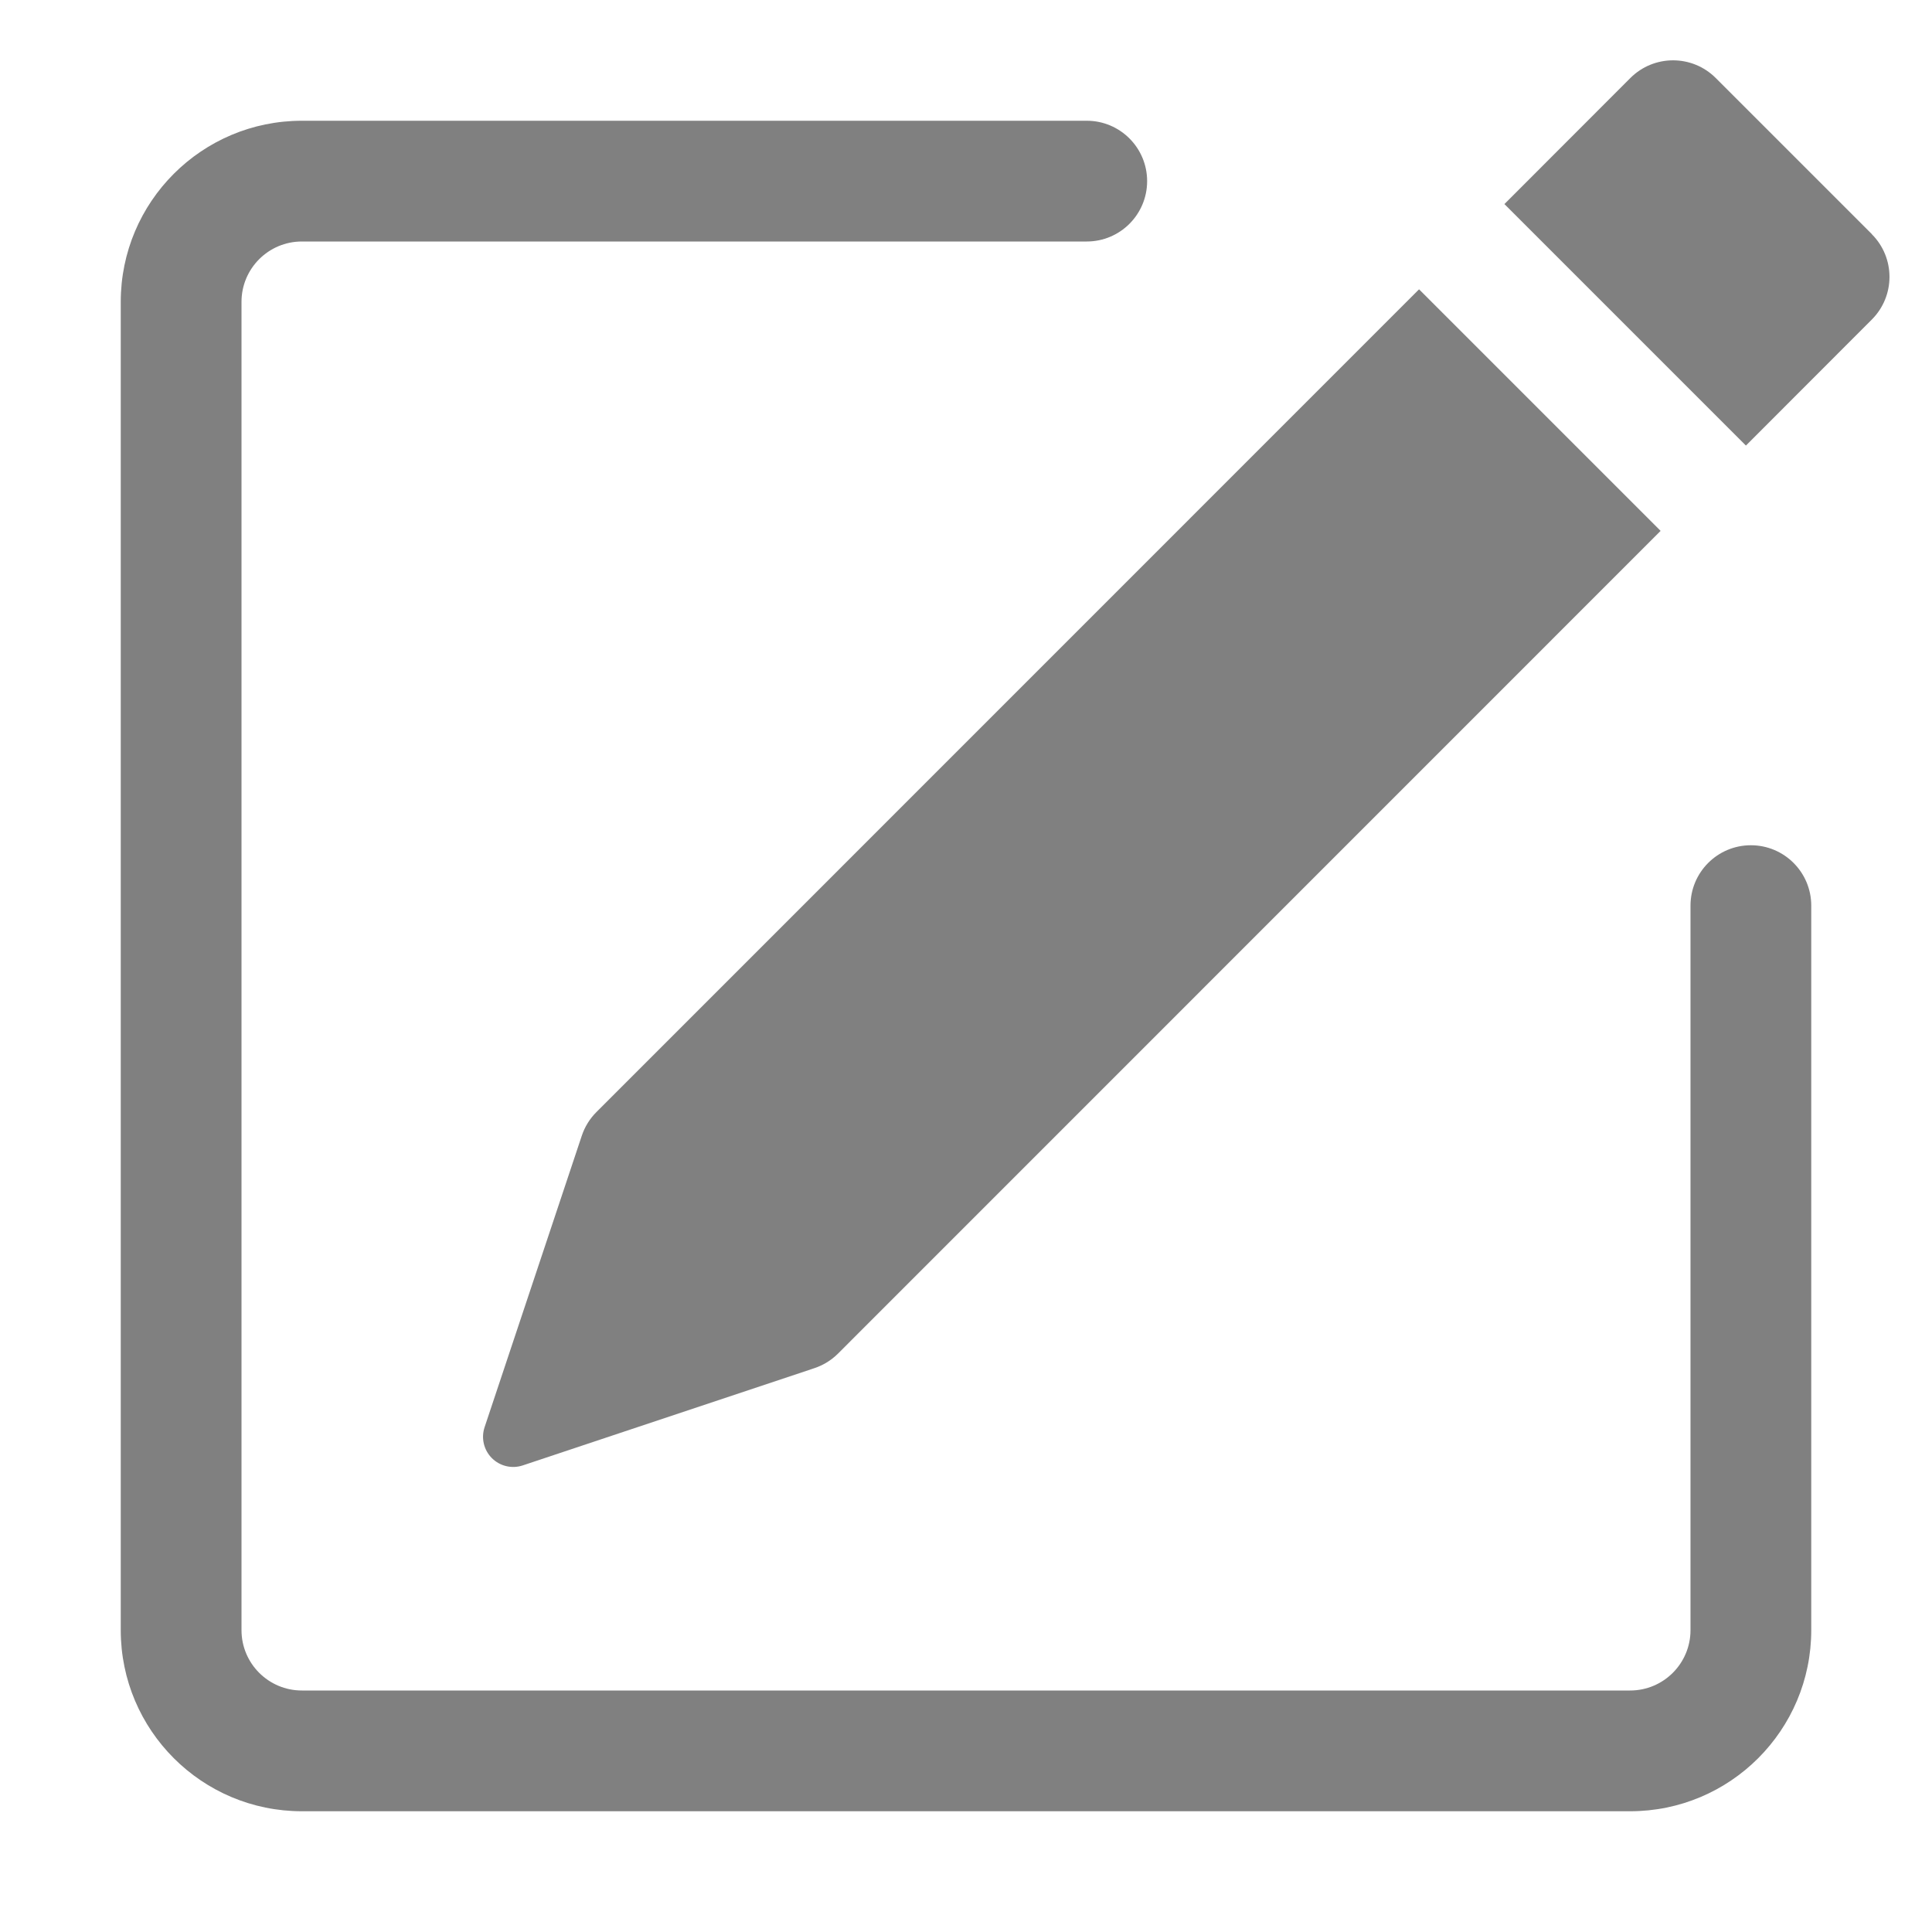
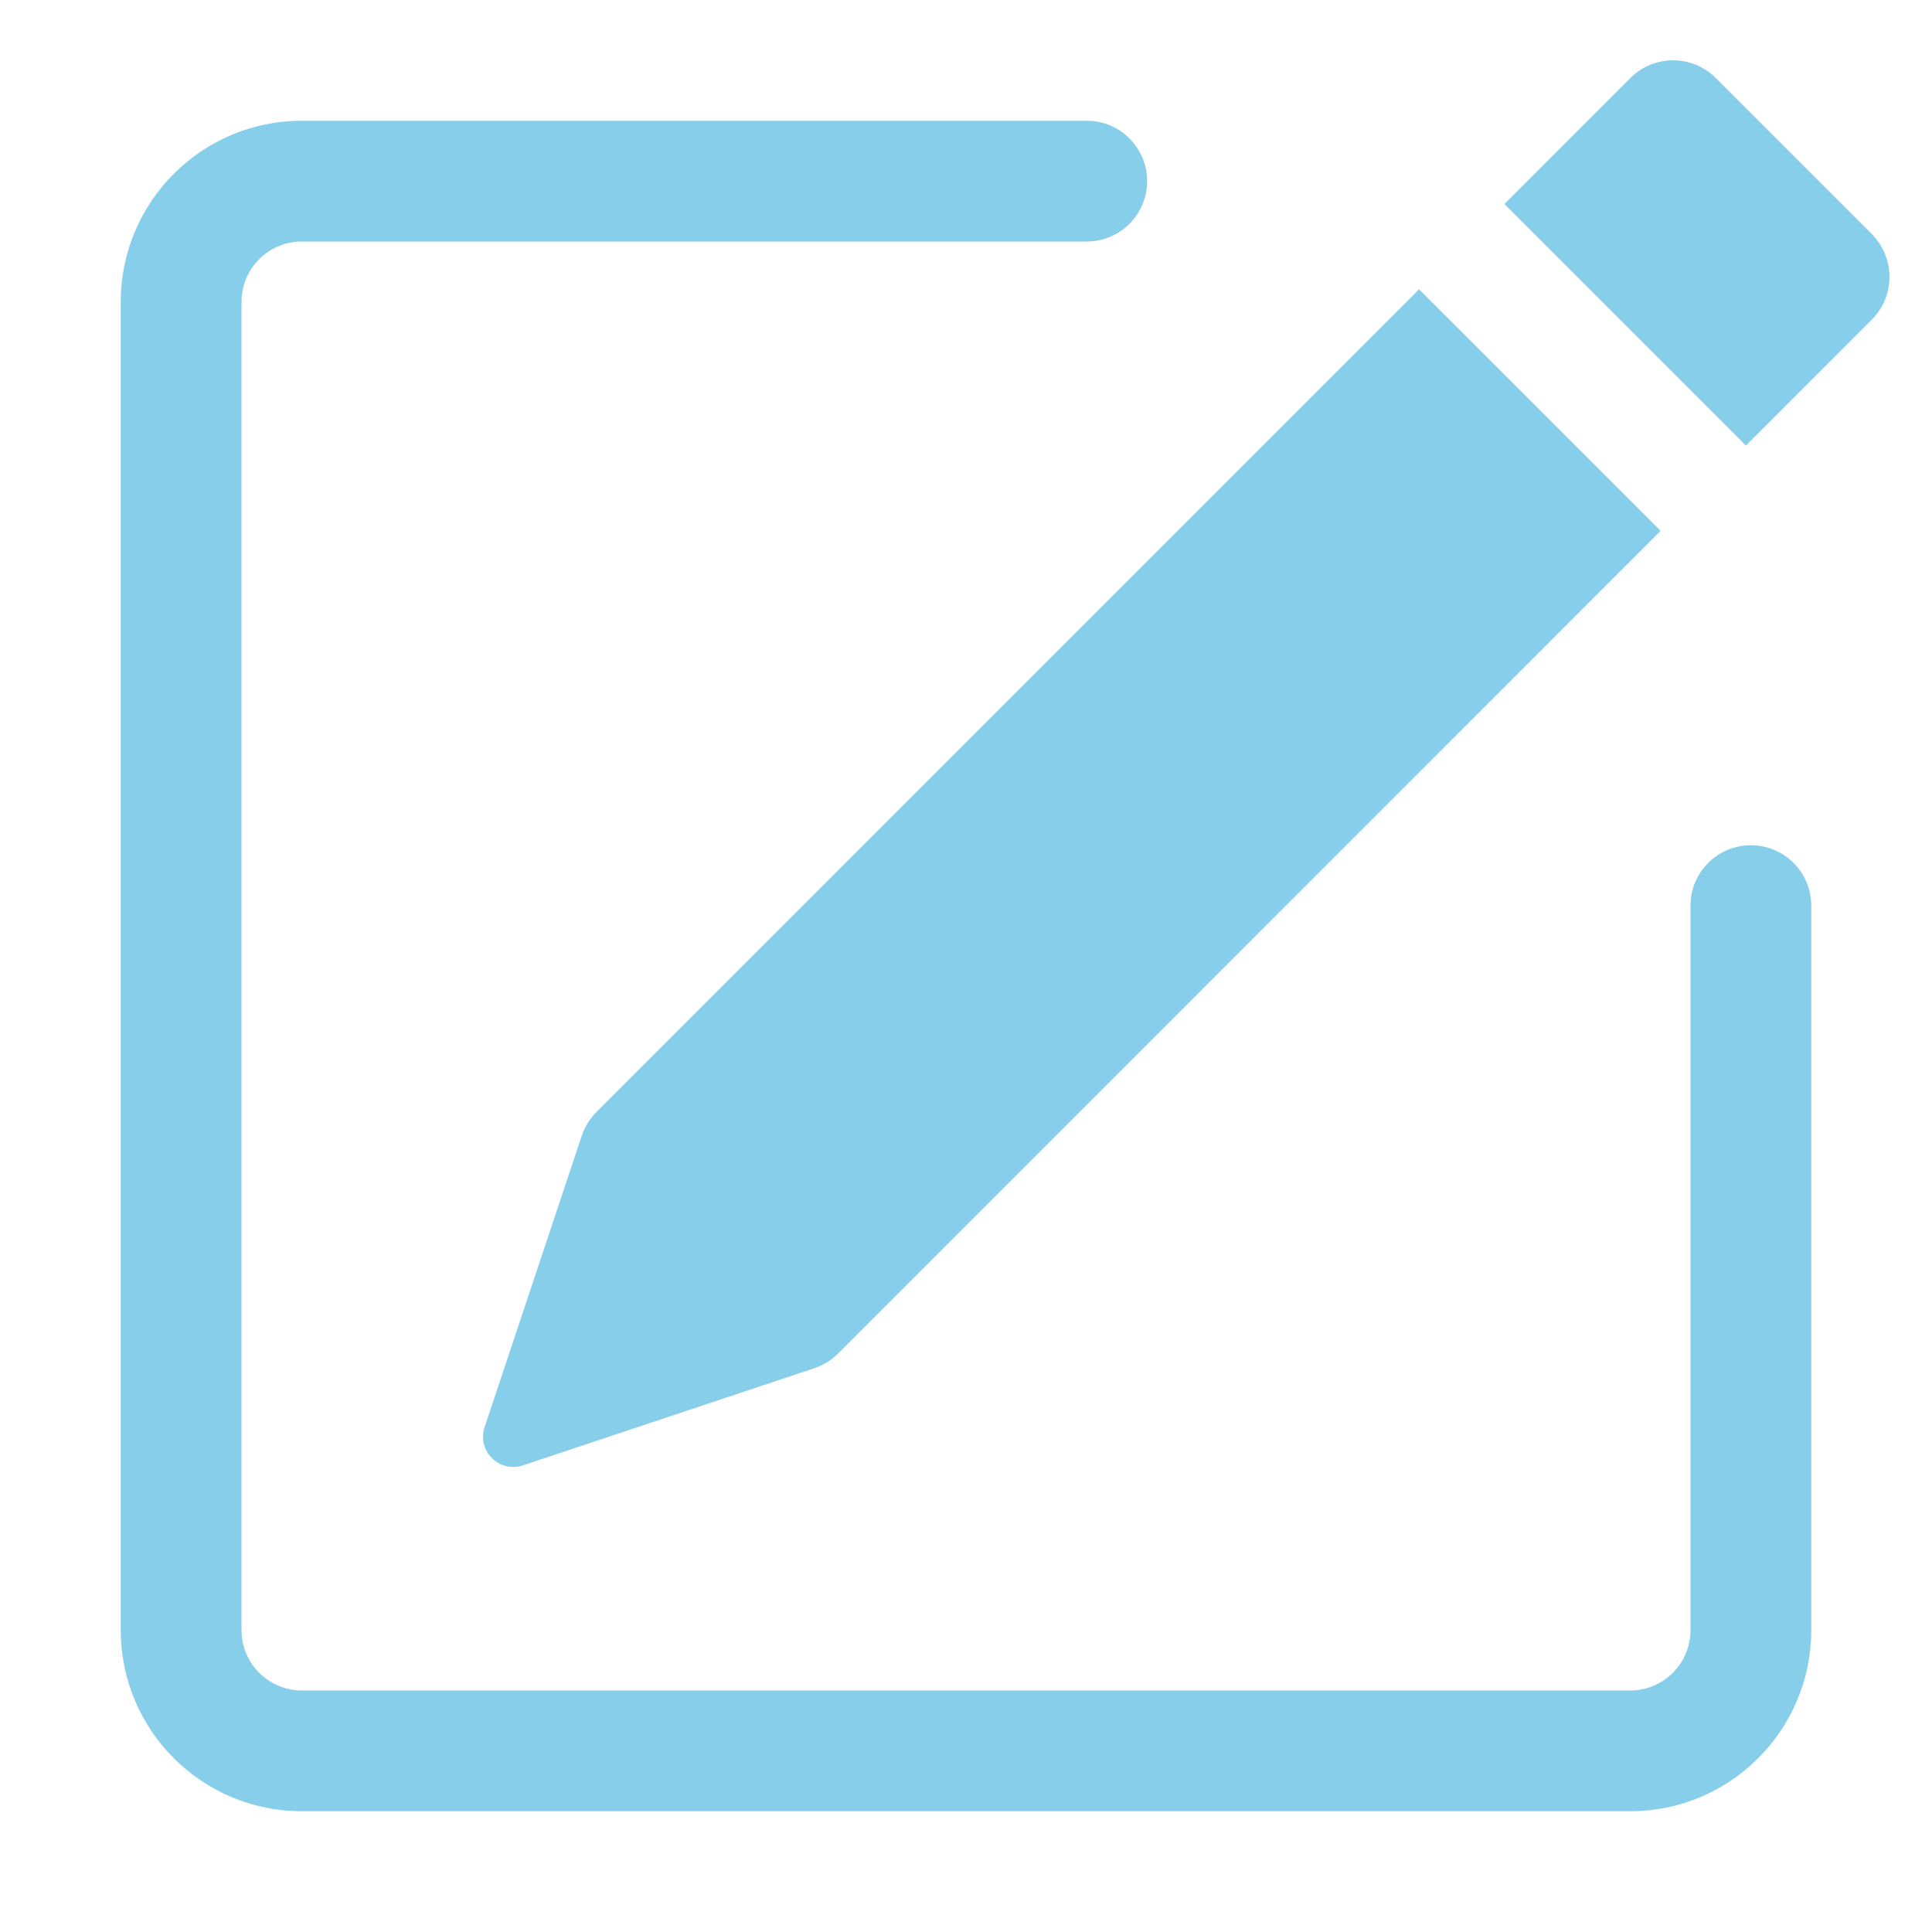
- <svg xmlns="http://www.w3.org/2000/svg" width="22" height="22" fill="gray" class="bi bi-pencil-square" viewBox="0 0 16 16">
+ <svg xmlns="http://www.w3.org/2000/svg" width="22" height="22" fill="skyblue" class="bi bi-pencil-square" viewBox="0 0 16 16">
  <path d="M15.502 1.94a.5.5 0 0 1 0 .706L14.459 3.69l-2-2L13.502.646a.5.5 0 0 1 .707 0l1.293 1.293zm-1.75 2.456-2-2L4.939 9.21a.5.5 0 0 0-.121.196l-.805 2.414a.25.25 0 0 0 .316.316l2.414-.805a.5.5 0 0 0 .196-.12l6.813-6.814z" />
  <path fill-rule="evenodd" d="M1 13.5A1.5 1.5 0 0 0 2.5 15h11a1.5 1.5 0 0 0 1.5-1.5v-6a.5.5 0 0 0-1 0v6a.5.5 0 0 1-.5.5h-11a.5.5 0 0 1-.5-.5v-11a.5.5 0 0 1 .5-.5H9a.5.5 0 0 0 0-1H2.5A1.5 1.5 0 0 0 1 2.5z" />
</svg>
